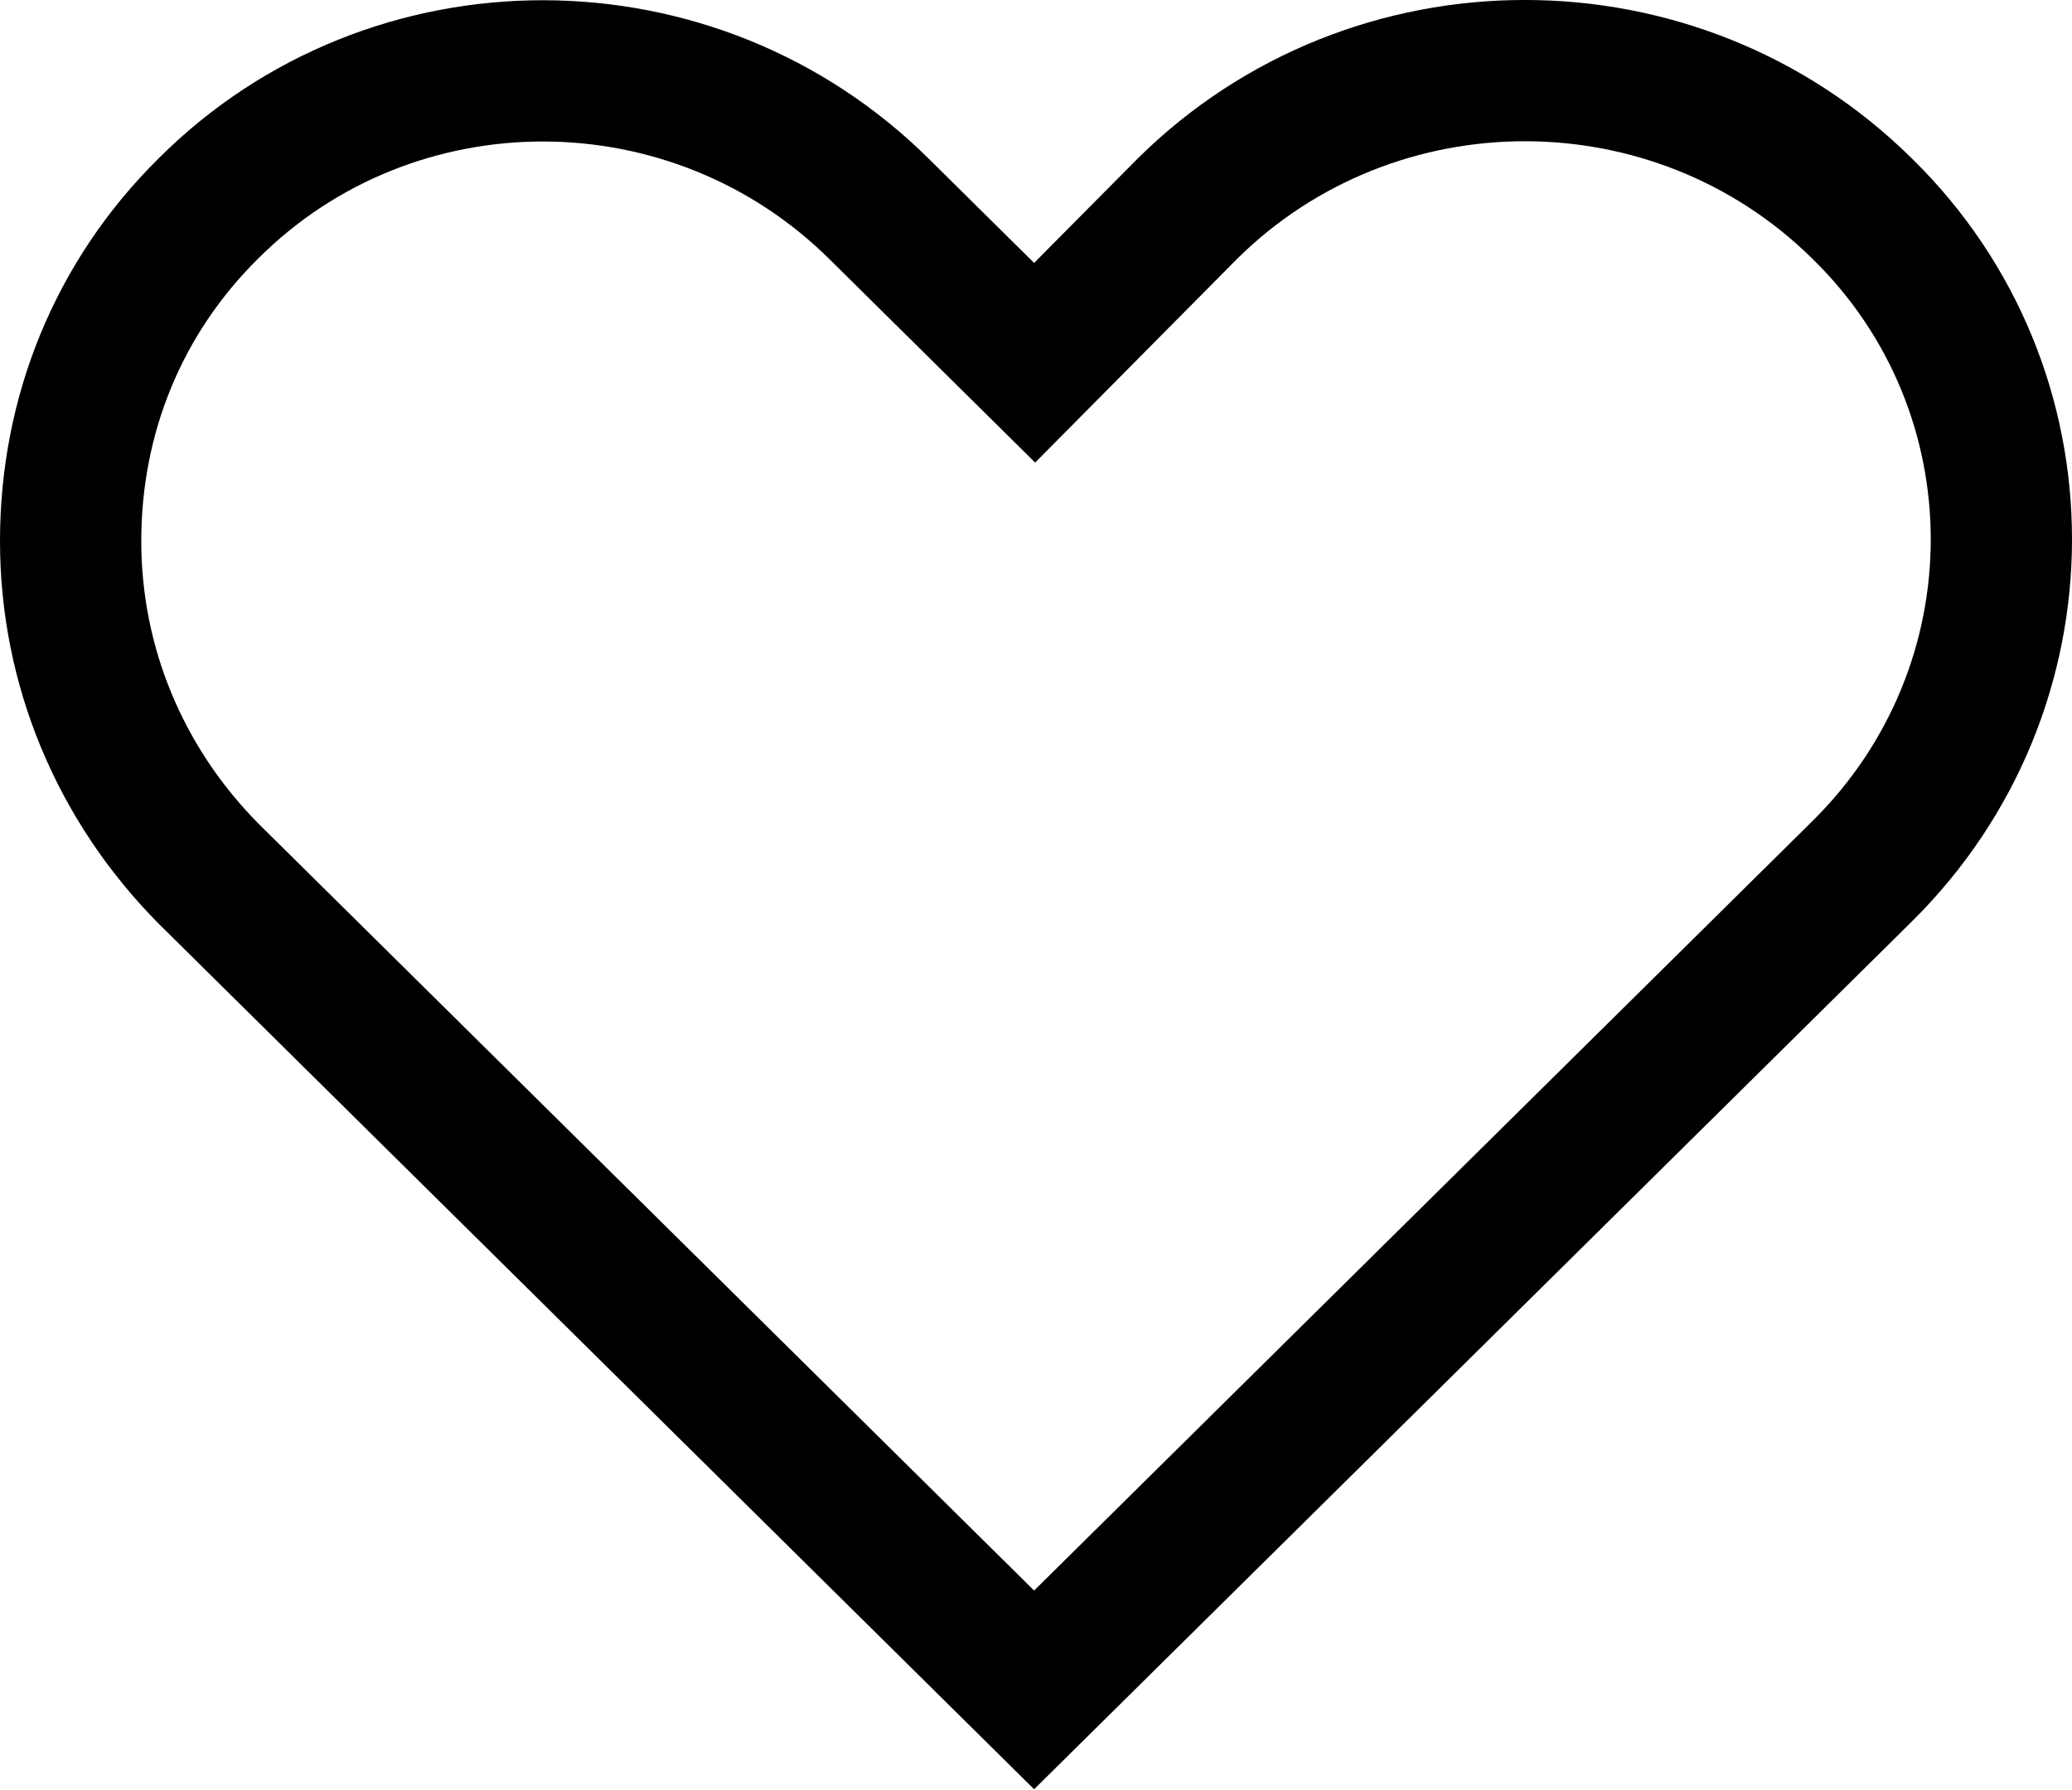
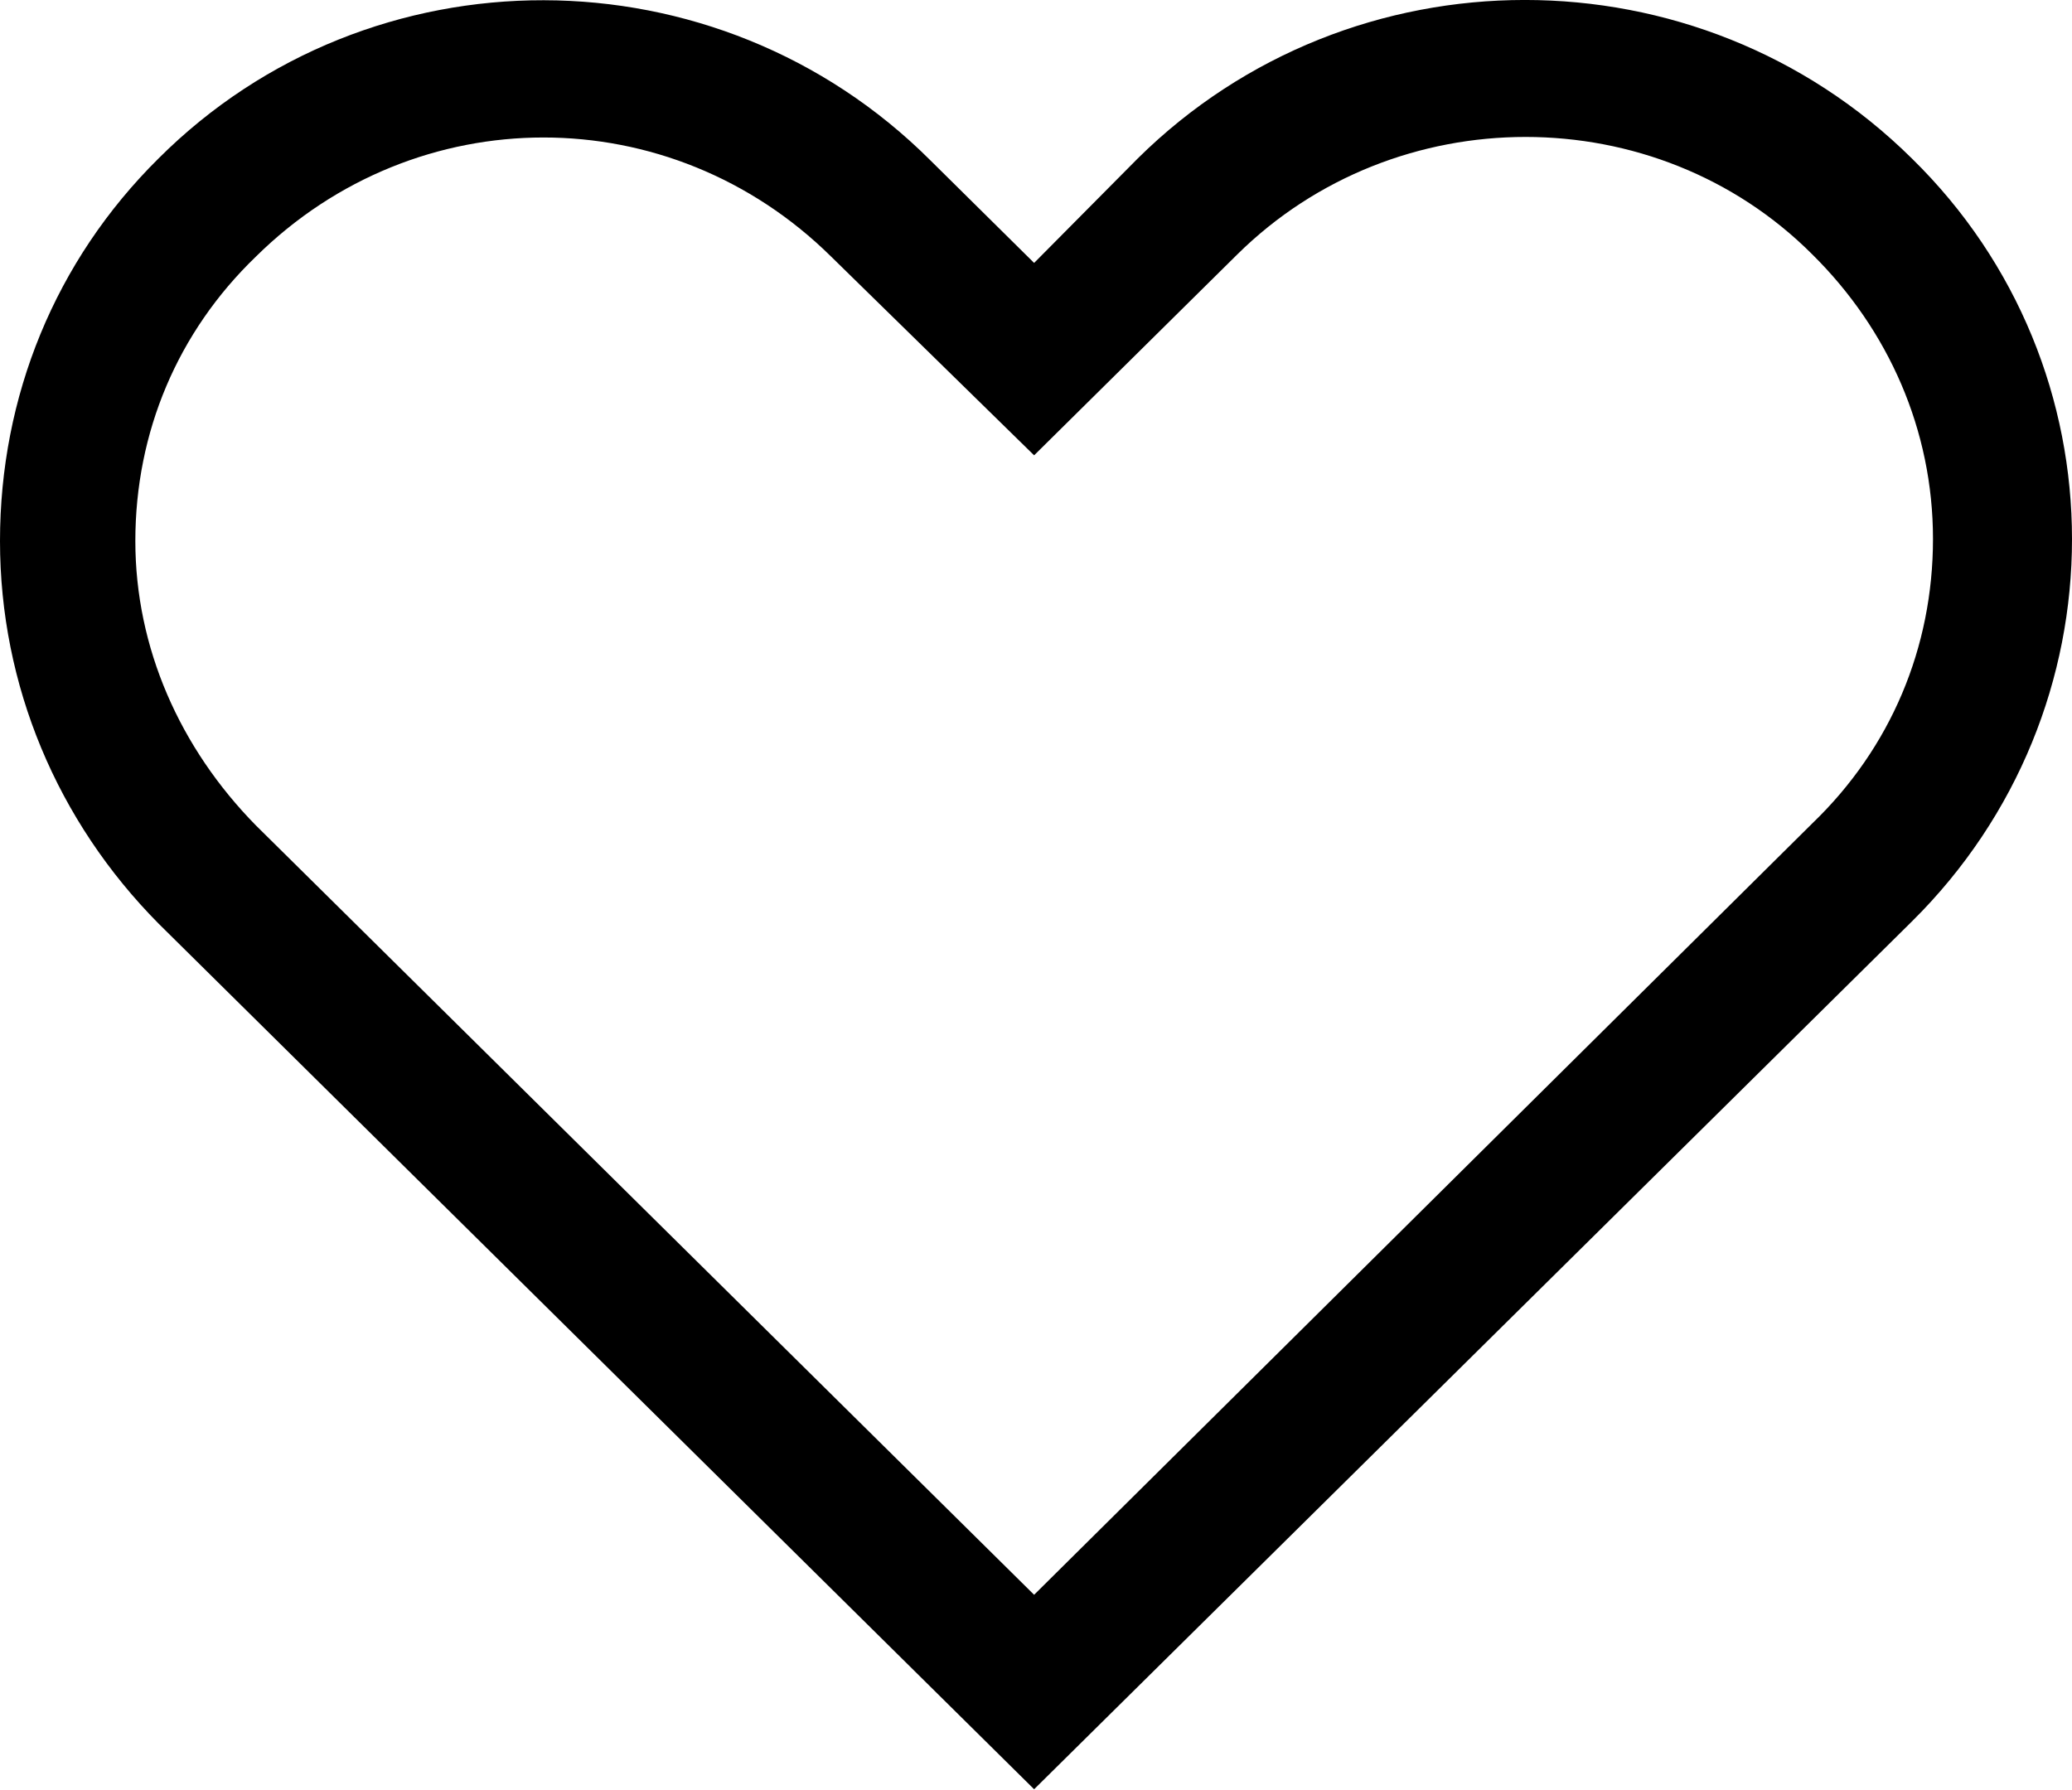
<svg xmlns="http://www.w3.org/2000/svg" width="22" height="19" viewBox="0 0 22 19" fill="none">
-   <path fill-rule="evenodd" clip-rule="evenodd" d="M19.244 2.748C17.562 1.085 14.824 1.084 13.14 2.744L10.991 4.912L8.82 2.765C7.134 1.082 4.4 1.089 2.744 2.743L2.739 2.748C1.931 3.547 1.5 4.603 1.5 5.745C1.5 6.871 1.942 7.935 2.745 8.747L10.98 16.89L19.244 8.719C20.922 7.061 20.914 4.383 19.25 2.754L19.244 2.748ZM10.98 19L1.684 9.808C0.606 8.72 0 7.277 0 5.745C0 4.213 0.584 2.77 1.684 1.682C3.93 -0.561 7.612 -0.561 9.88 1.704L10.98 2.792L12.081 1.682C14.349 -0.561 18.031 -0.561 20.299 1.682C22.567 3.902 22.567 7.543 20.299 9.786L10.98 19Z" fill="black" />
+   <path d="M20.299 9.786C22.567 7.543 22.567 3.902 20.299 1.682C18.031 -0.561 14.349 -0.561 12.081 1.682L10.98 2.792L9.88 1.704C7.612 -0.561 3.93 -0.561 1.684 1.682C0.584 2.77 0 4.213 0 5.745C0 7.277 0.606 8.72 1.684 9.808L10.98 19L20.299 9.786ZM1.437 5.745C1.437 4.59 1.886 3.525 2.717 2.725C3.57 1.882 4.671 1.46 5.771 1.46C6.871 1.46 7.971 1.882 8.825 2.725L10.98 4.835L13.136 2.703C14.82 1.038 17.582 1.038 19.244 2.703C20.052 3.502 20.524 4.568 20.524 5.723C20.524 6.877 20.075 7.943 19.244 8.742L10.98 16.935L2.717 8.765C1.909 7.943 1.437 6.877 1.437 5.745Z" fill="black" />
</svg>
